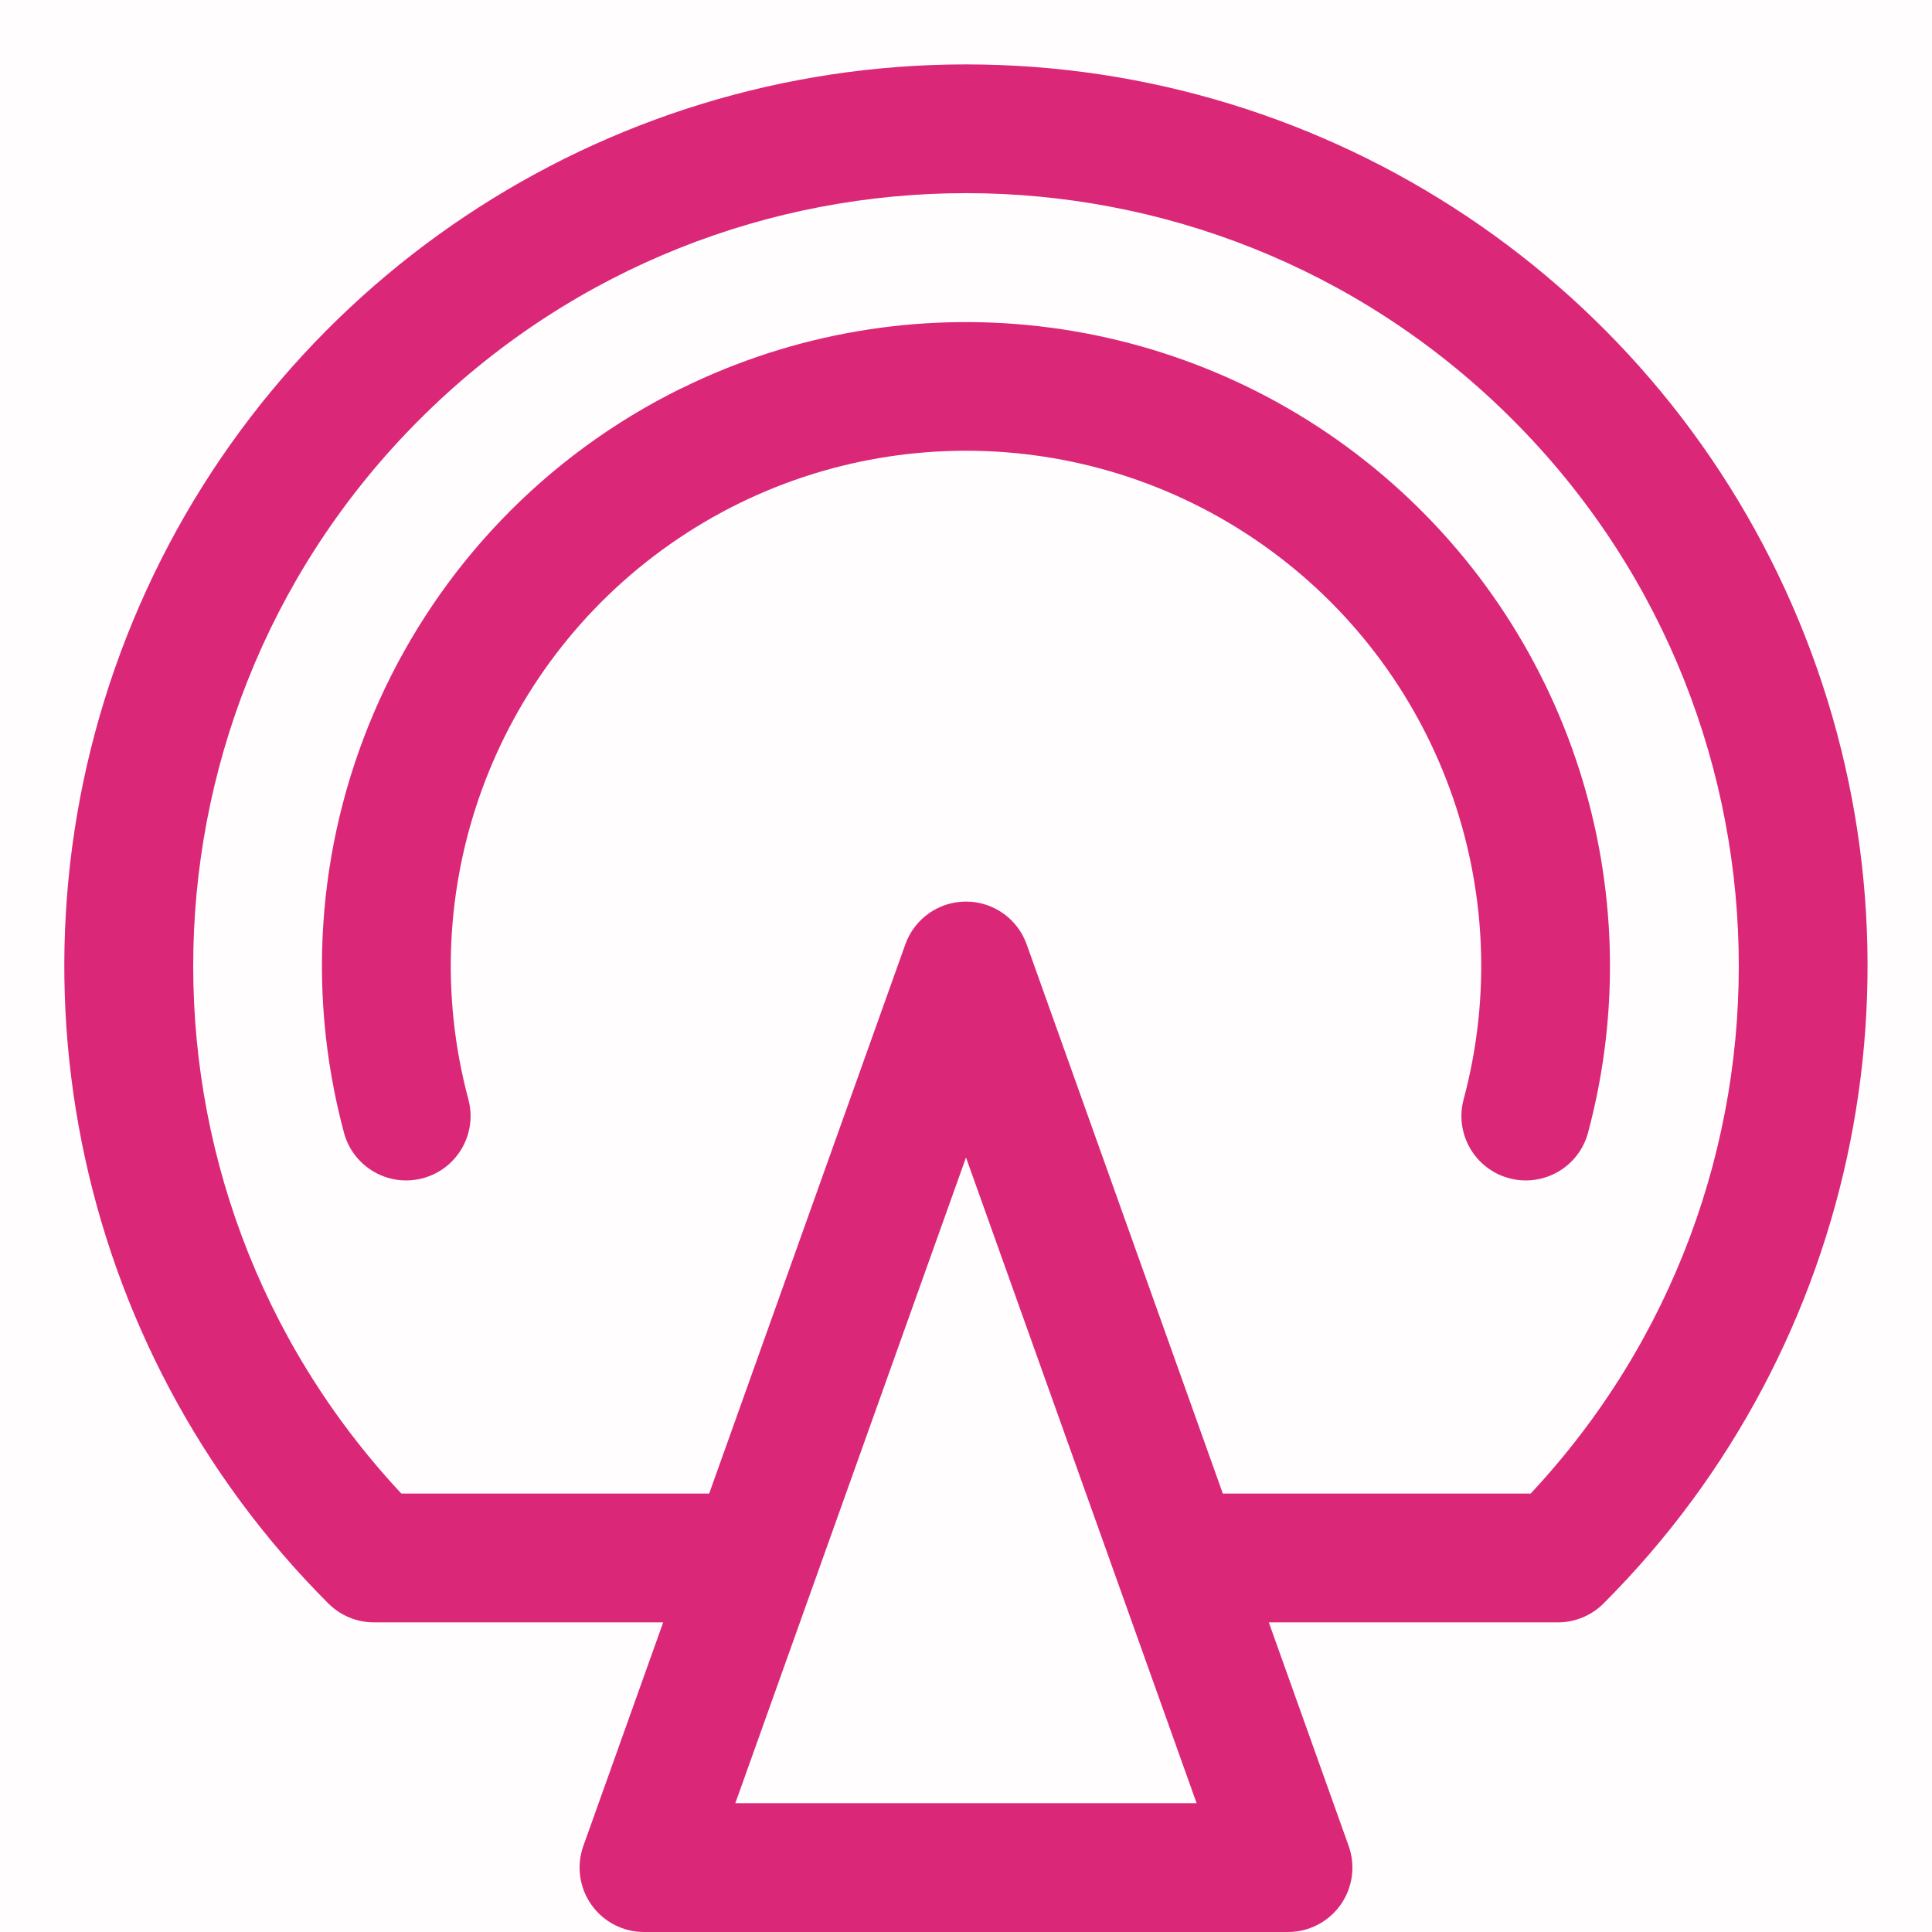
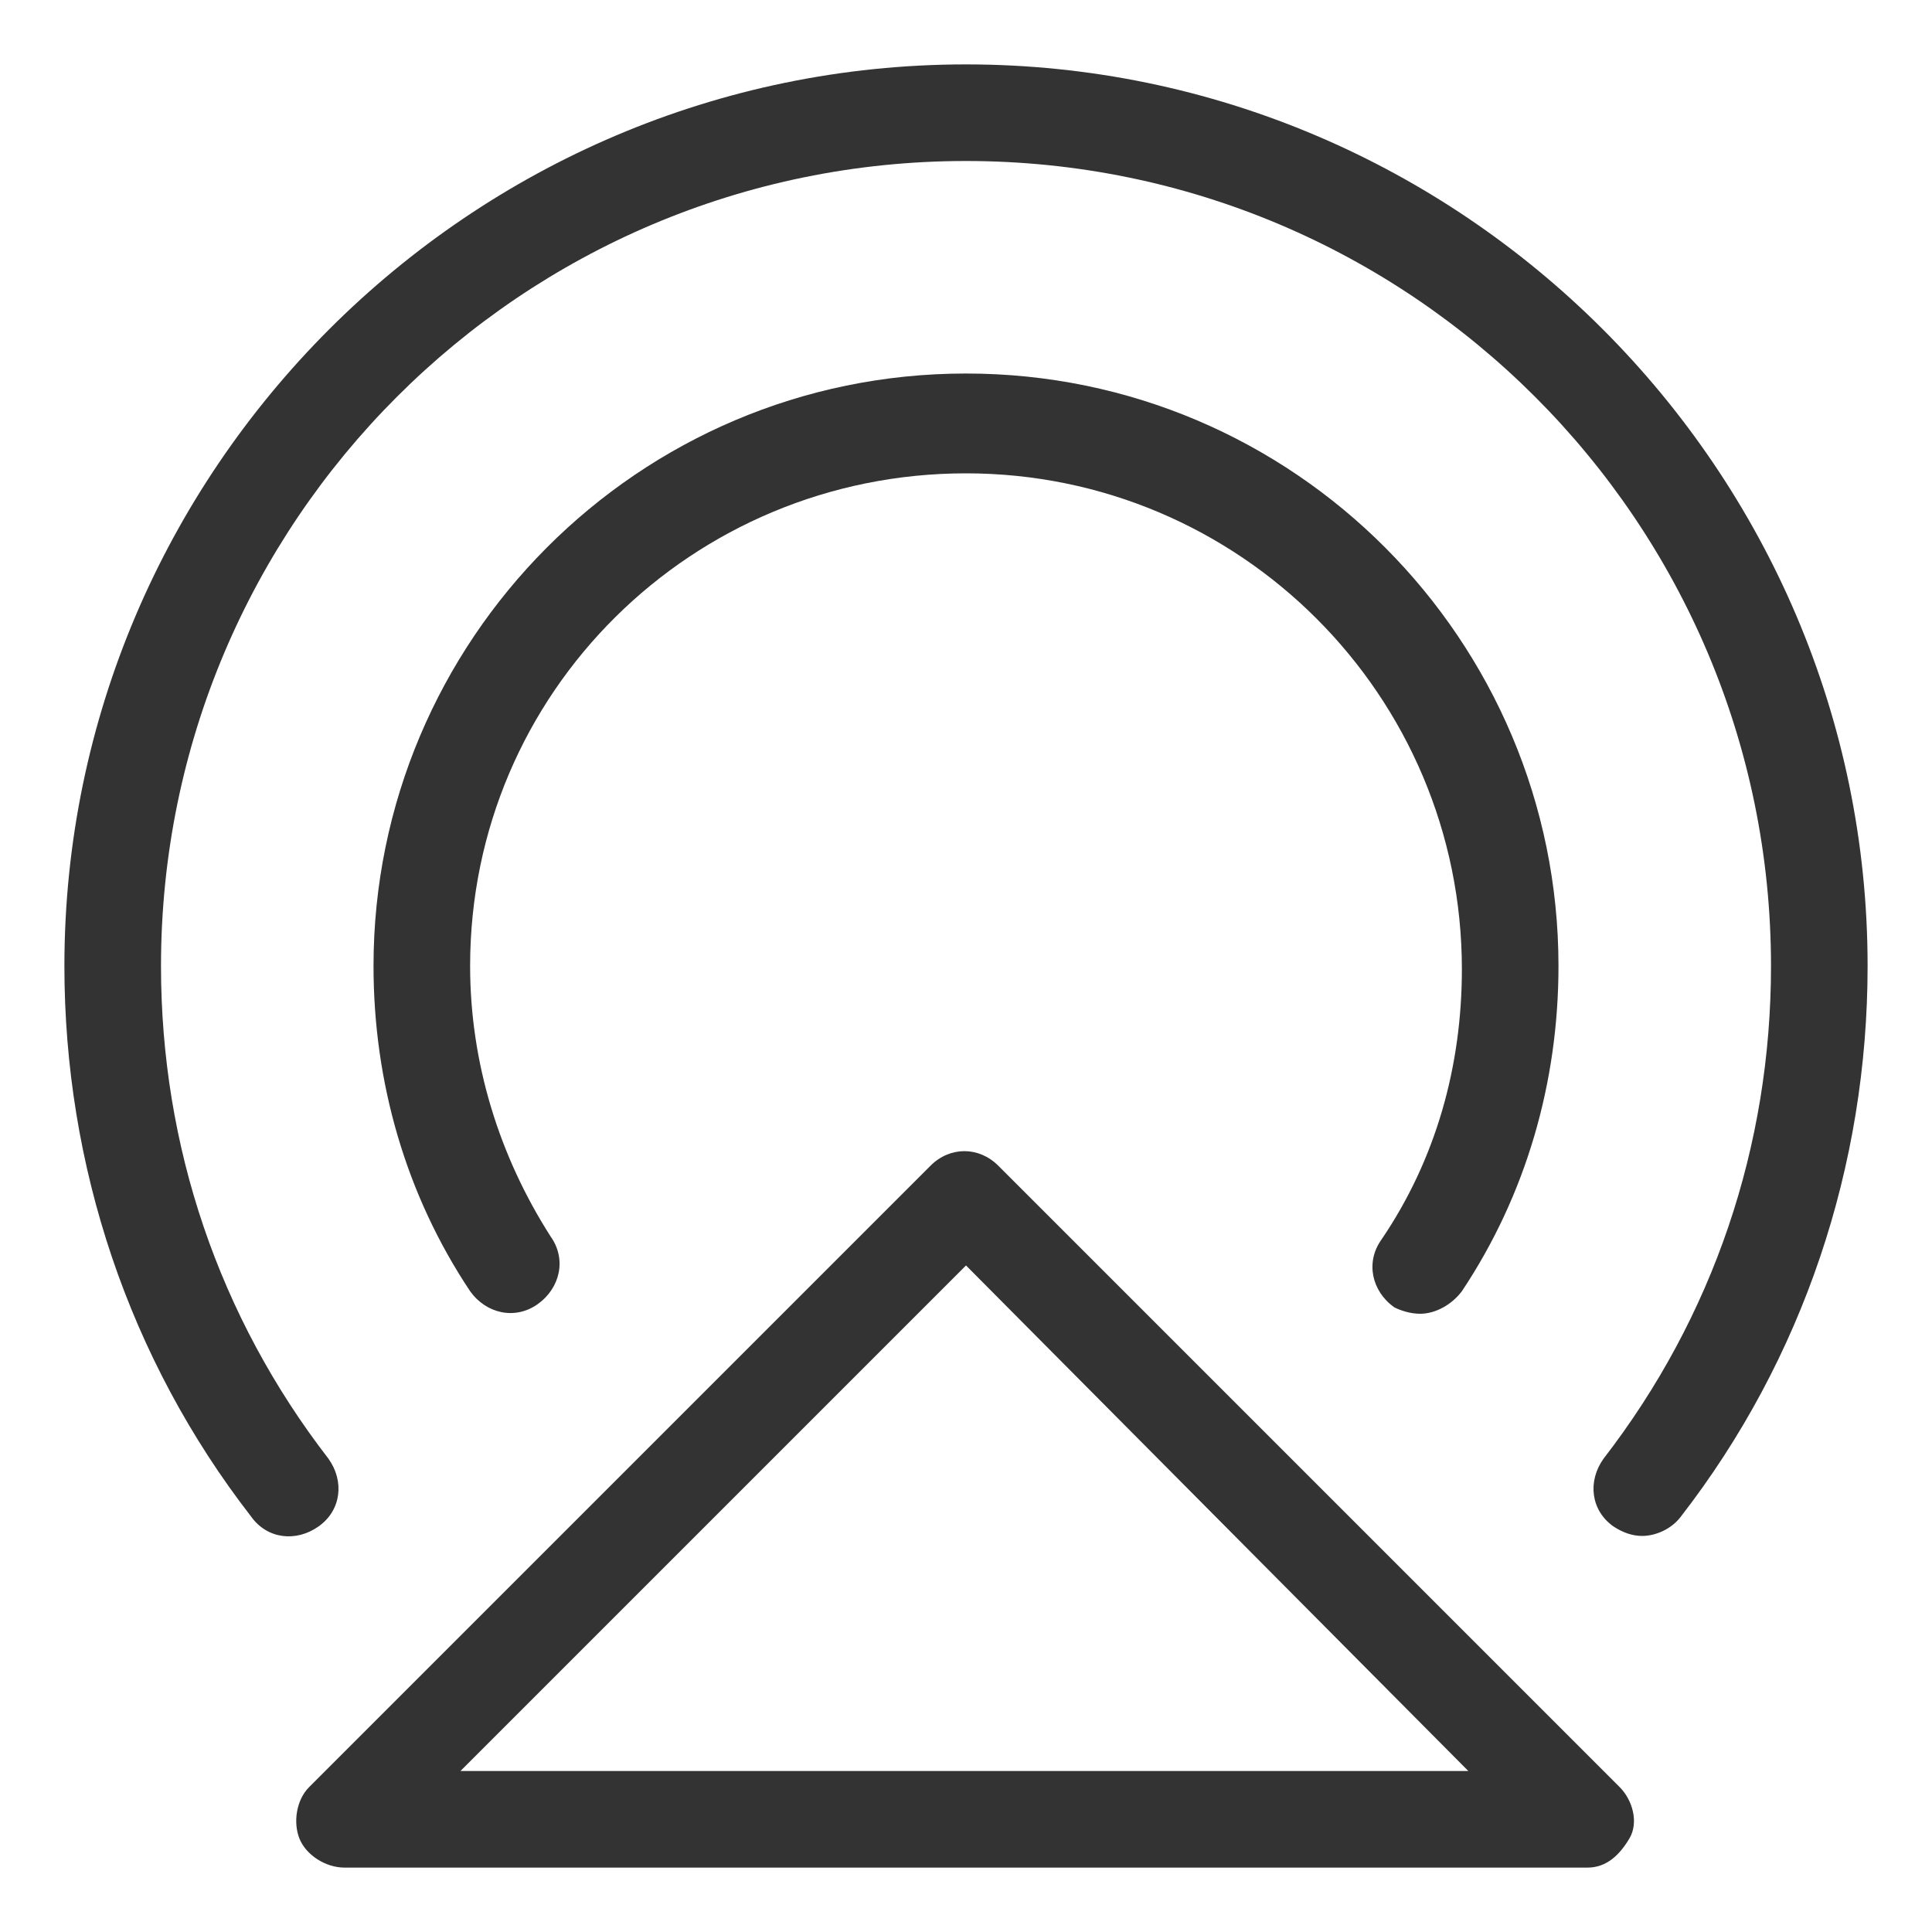
- <svg xmlns="http://www.w3.org/2000/svg" t="1746519991166" class="icon" viewBox="0 0 1024 1024" version="1.1" p-id="12933" width="200" height="200">
-   <path d="M0 0h1024v1024H0z" fill="#DB2777" opacity=".01" p-id="12934" />
-   <path d="M512 34.133a477.867 477.867 0 0 0-337.92 815.787 34.133 34.133 0 0 0 24.166 9.967h153.259l-42.325 118.511A34.133 34.133 0 0 0 341.333 1024h341.333a34.133 34.133 0 0 0 32.154-45.602l-42.325-118.511h153.259a34.133 34.133 0 0 0 24.132-10.001A477.867 477.867 0 0 0 512 34.133z m136.124 757.487l-103.97-291.089a34.133 34.133 0 0 0-64.307 0l-103.97 291.089h-163.157a409.6 409.6 0 1 1 598.562 0h-163.157z m-287.061-585.728a341.333 341.333 0 0 1 480.631 394.445 34.133 34.133 0 0 1-65.946-17.647 273.067 273.067 0 1 0-527.497 0 34.133 34.133 0 1 1-65.946 17.647 341.333 341.333 0 0 1 178.722-394.479zM634.197 955.733h-244.463L512 613.478 634.231 955.733z" fill="#DB2777" p-id="12935" />
+ <svg xmlns="http://www.w3.org/2000/svg" t="1747194387997" class="icon" viewBox="0 0 1024 1024" version="1.1" p-id="33768" width="200" height="200">
+   <path d="M870.4 814.08c-5.12 0-10.24-1.707-15.36-5.12-11.947-8.533-13.653-23.893-5.12-35.84C907.947 698.027 938.667 607.573 938.667 512 938.667 276.48 747.52 85.333 512 85.333S85.333 276.48 85.333 512c0 95.573 30.72 186.027 88.747 261.12 8.533 11.947 6.827 27.307-5.12 35.84s-27.307 6.827-35.84-5.12C68.267 720.213 34.133 617.813 34.133 512 34.133 249.173 249.173 34.133 512 34.133s477.867 215.04 477.867 477.867c0 105.813-34.133 208.213-98.987 291.84-5.12 6.827-13.653 10.24-20.48 10.24z" fill="#333333" p-id="33769" />
+   <path d="M752.64 696.32c-5.12 0-10.24-1.707-13.653-3.413-11.947-8.533-15.36-23.893-6.827-35.84 29.013-42.667 42.667-92.16 42.667-143.36 0-145.067-117.76-262.827-262.827-262.827S249.173 366.933 249.173 512c0 51.2 15.36 100.693 42.667 143.36 8.533 11.947 5.12 27.307-6.827 35.84s-27.307 5.12-35.84-6.827c-34.133-51.2-51.2-110.933-51.2-172.373 0-172.373 139.947-314.027 314.027-314.027S826.027 339.627 826.027 512c0 61.44-17.067 121.173-51.2 172.373-5.12 6.827-13.653 11.947-22.187 11.947z" fill="#333333" p-id="33770" />
+   <path d="M841.387 989.867H182.613c-10.24 0-20.48-6.827-23.893-15.36s-1.707-20.48 5.12-27.307l329.387-329.387c10.24-10.24 25.6-10.24 35.84 0l329.387 329.387c6.827 6.827 10.24 18.773 5.12 27.307s-11.947 15.36-22.187 15.36z m-597.333-51.2h534.187L512 670.72 244.053 938.667z" fill="#333333" p-id="33771" />
</svg>
